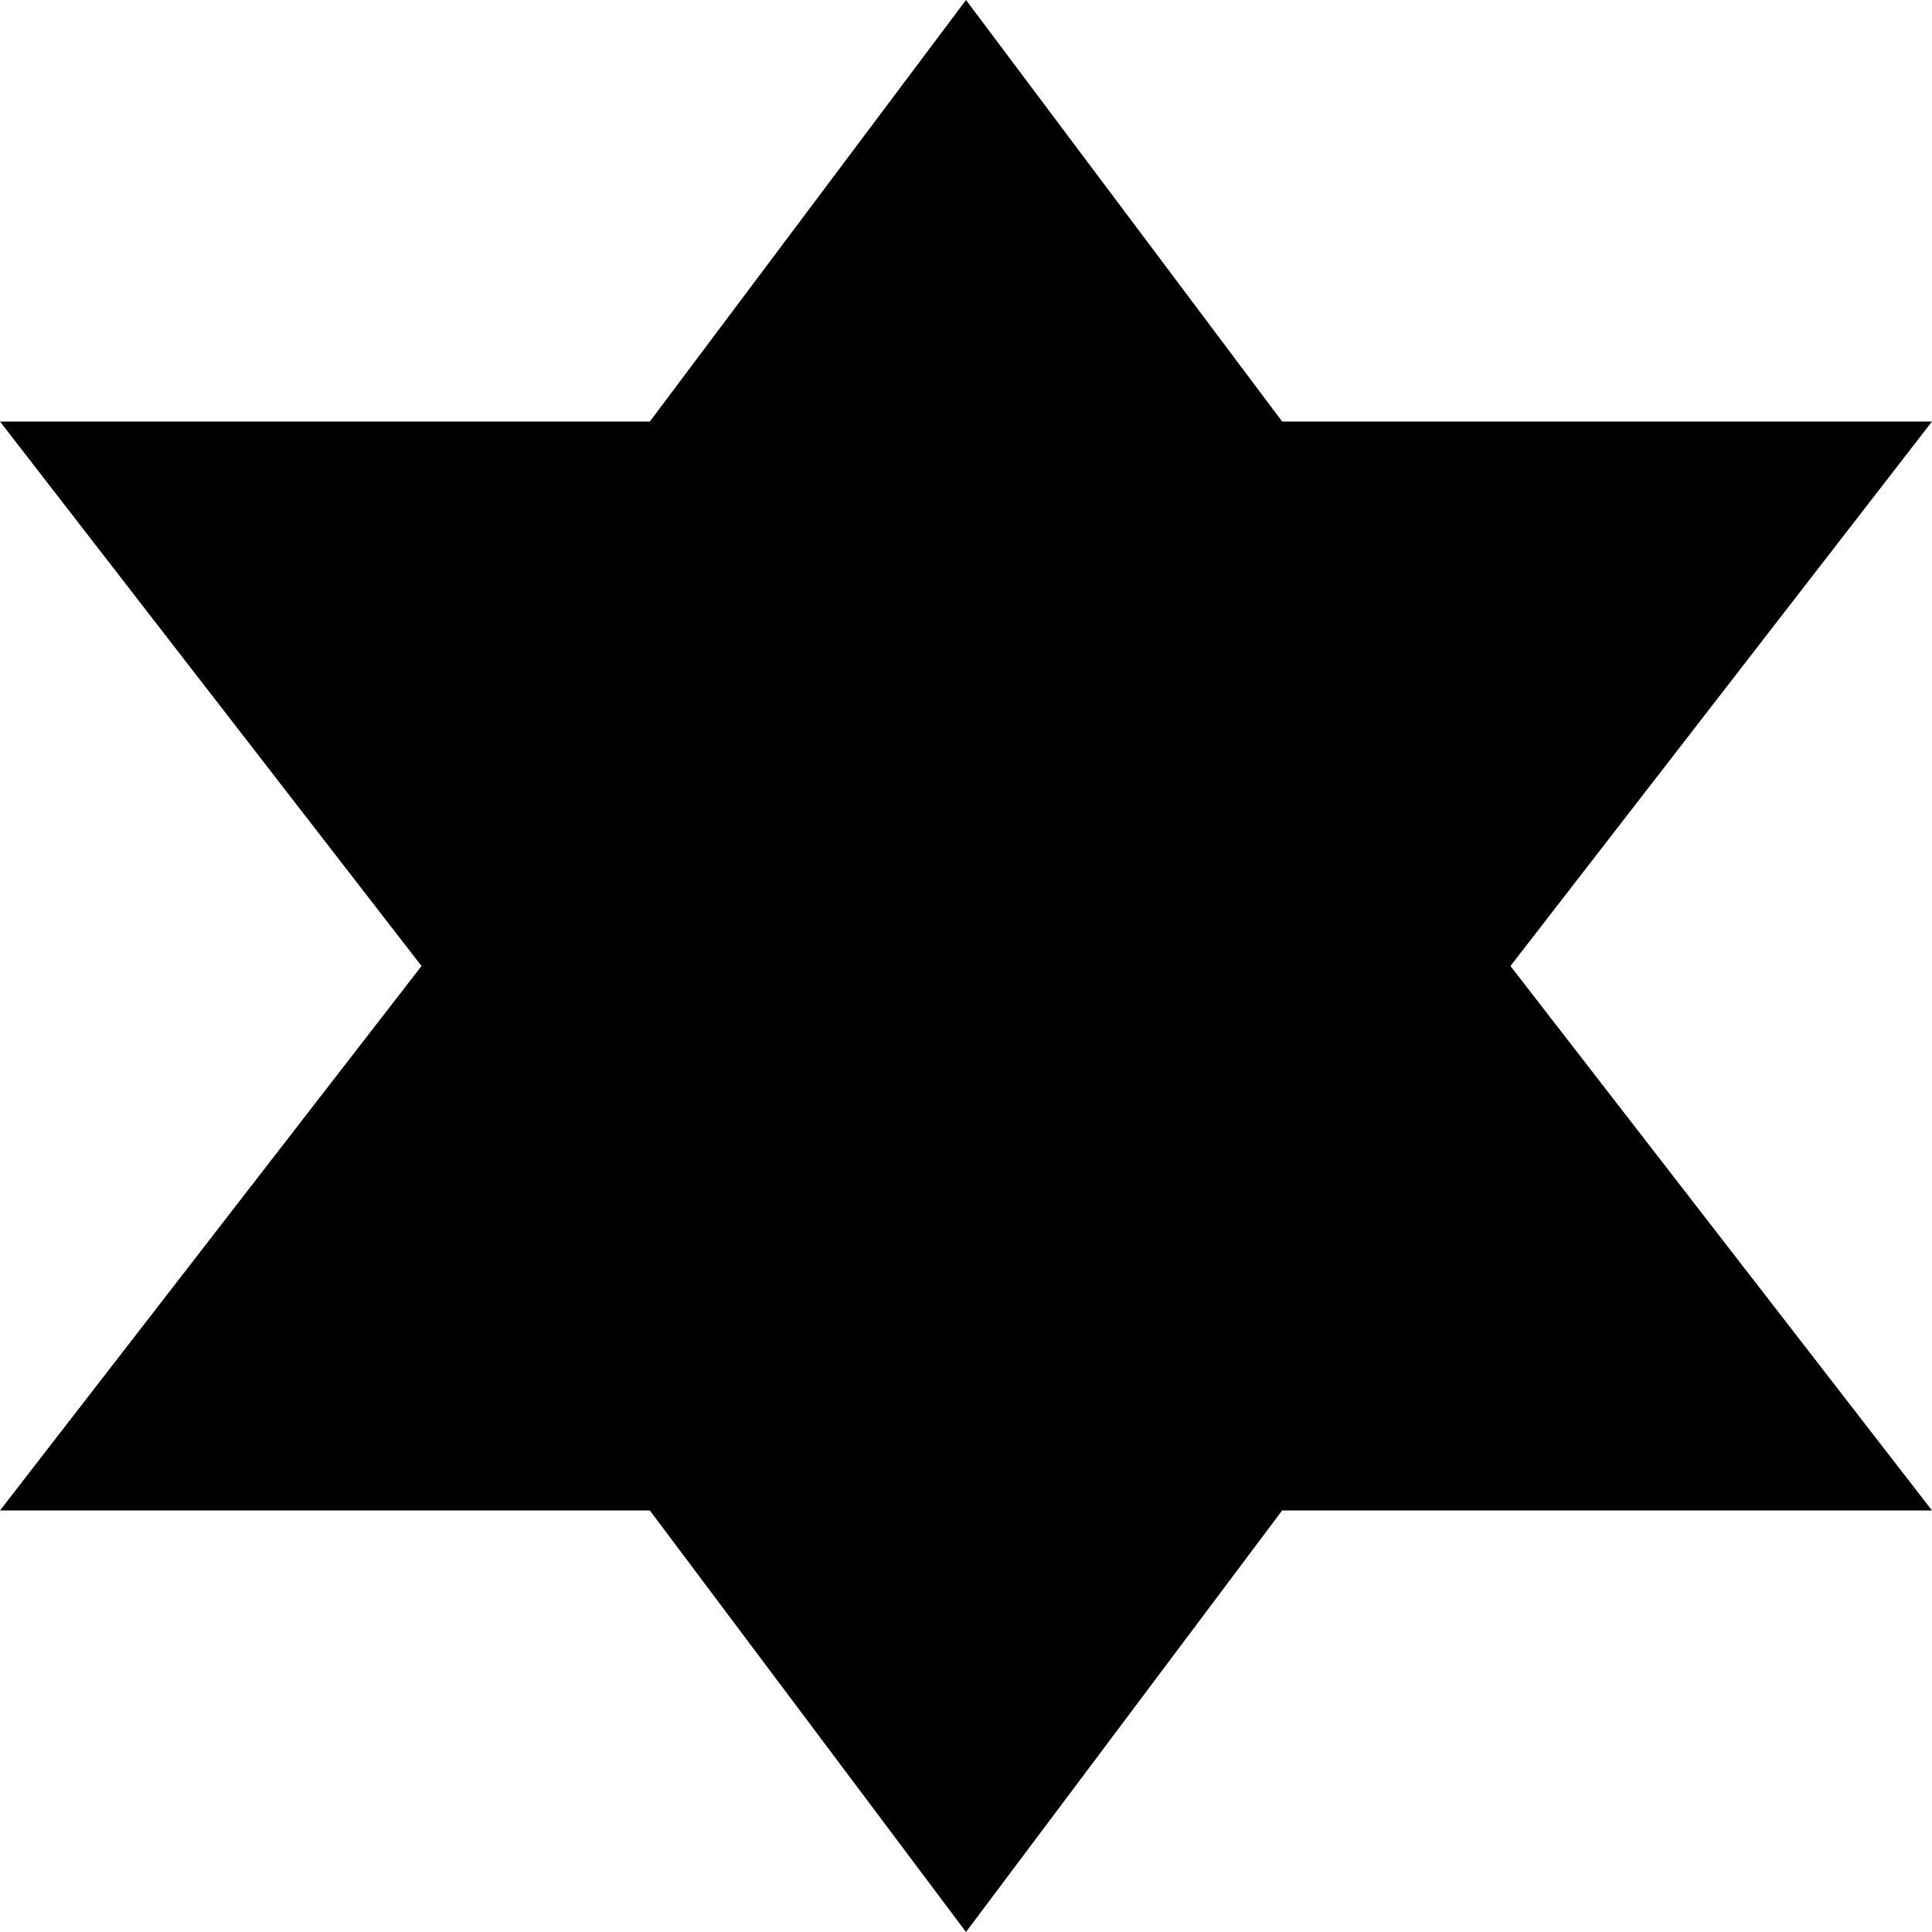
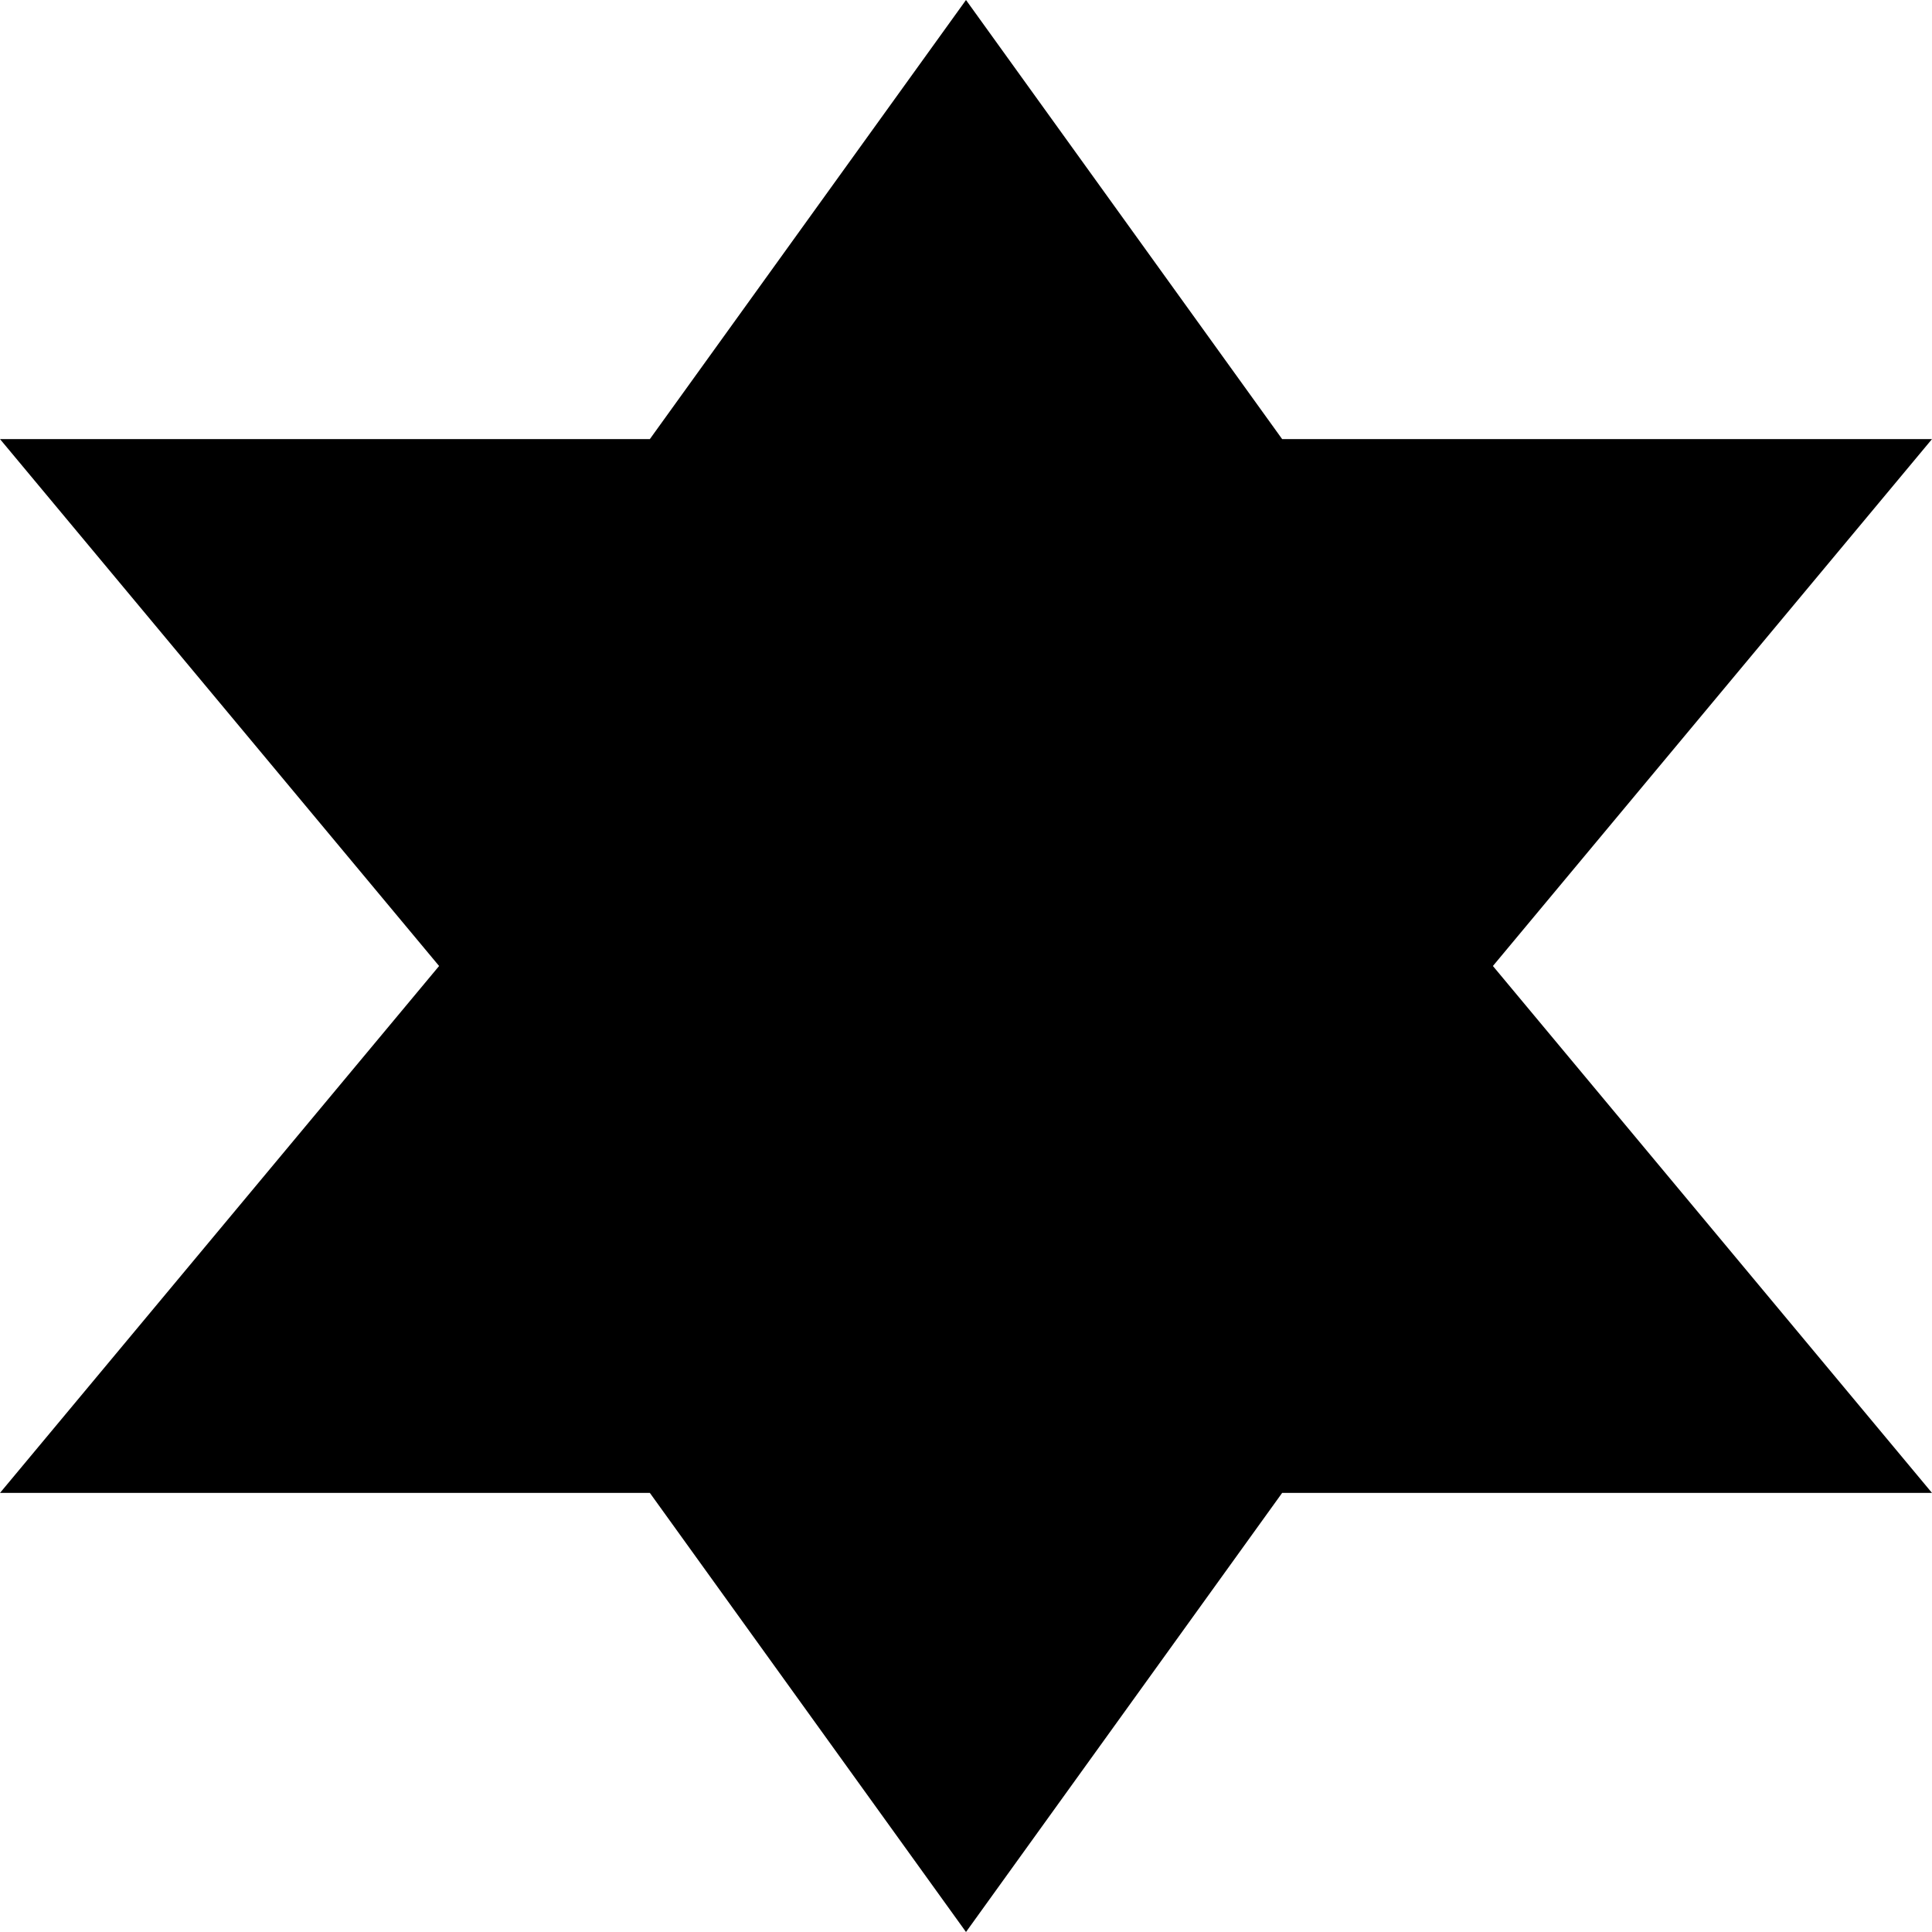
<svg xmlns="http://www.w3.org/2000/svg" version="1.1" id="svg4764" x="0px" y="0px" viewBox="0 0 11 11" enable-background="new 0 0 11 11" xml:space="preserve">
-   <path style="fill:#000000;fill-opacity:1" id="path16928" d="M5.5,0L3.7,2.4H0l2.4,3.1L0,8.6h3.7L5.5,11l1.8-2.4H11L8.6,5.5L11,2.4H7.3  L5.5,0z" />
+   <defs id="defs6" />
+   <path style="fill:#000000;fill-opacity:1" id="path16928" d="m 5.5,0 -1.8,2.5 -3.7,0 2.5,3 -2.5,3 3.7,0 1.8,2.5 1.8,-2.5 3.7,0 -2.5,-3 2.5,-3 -3.7,0 z" />
</svg>
